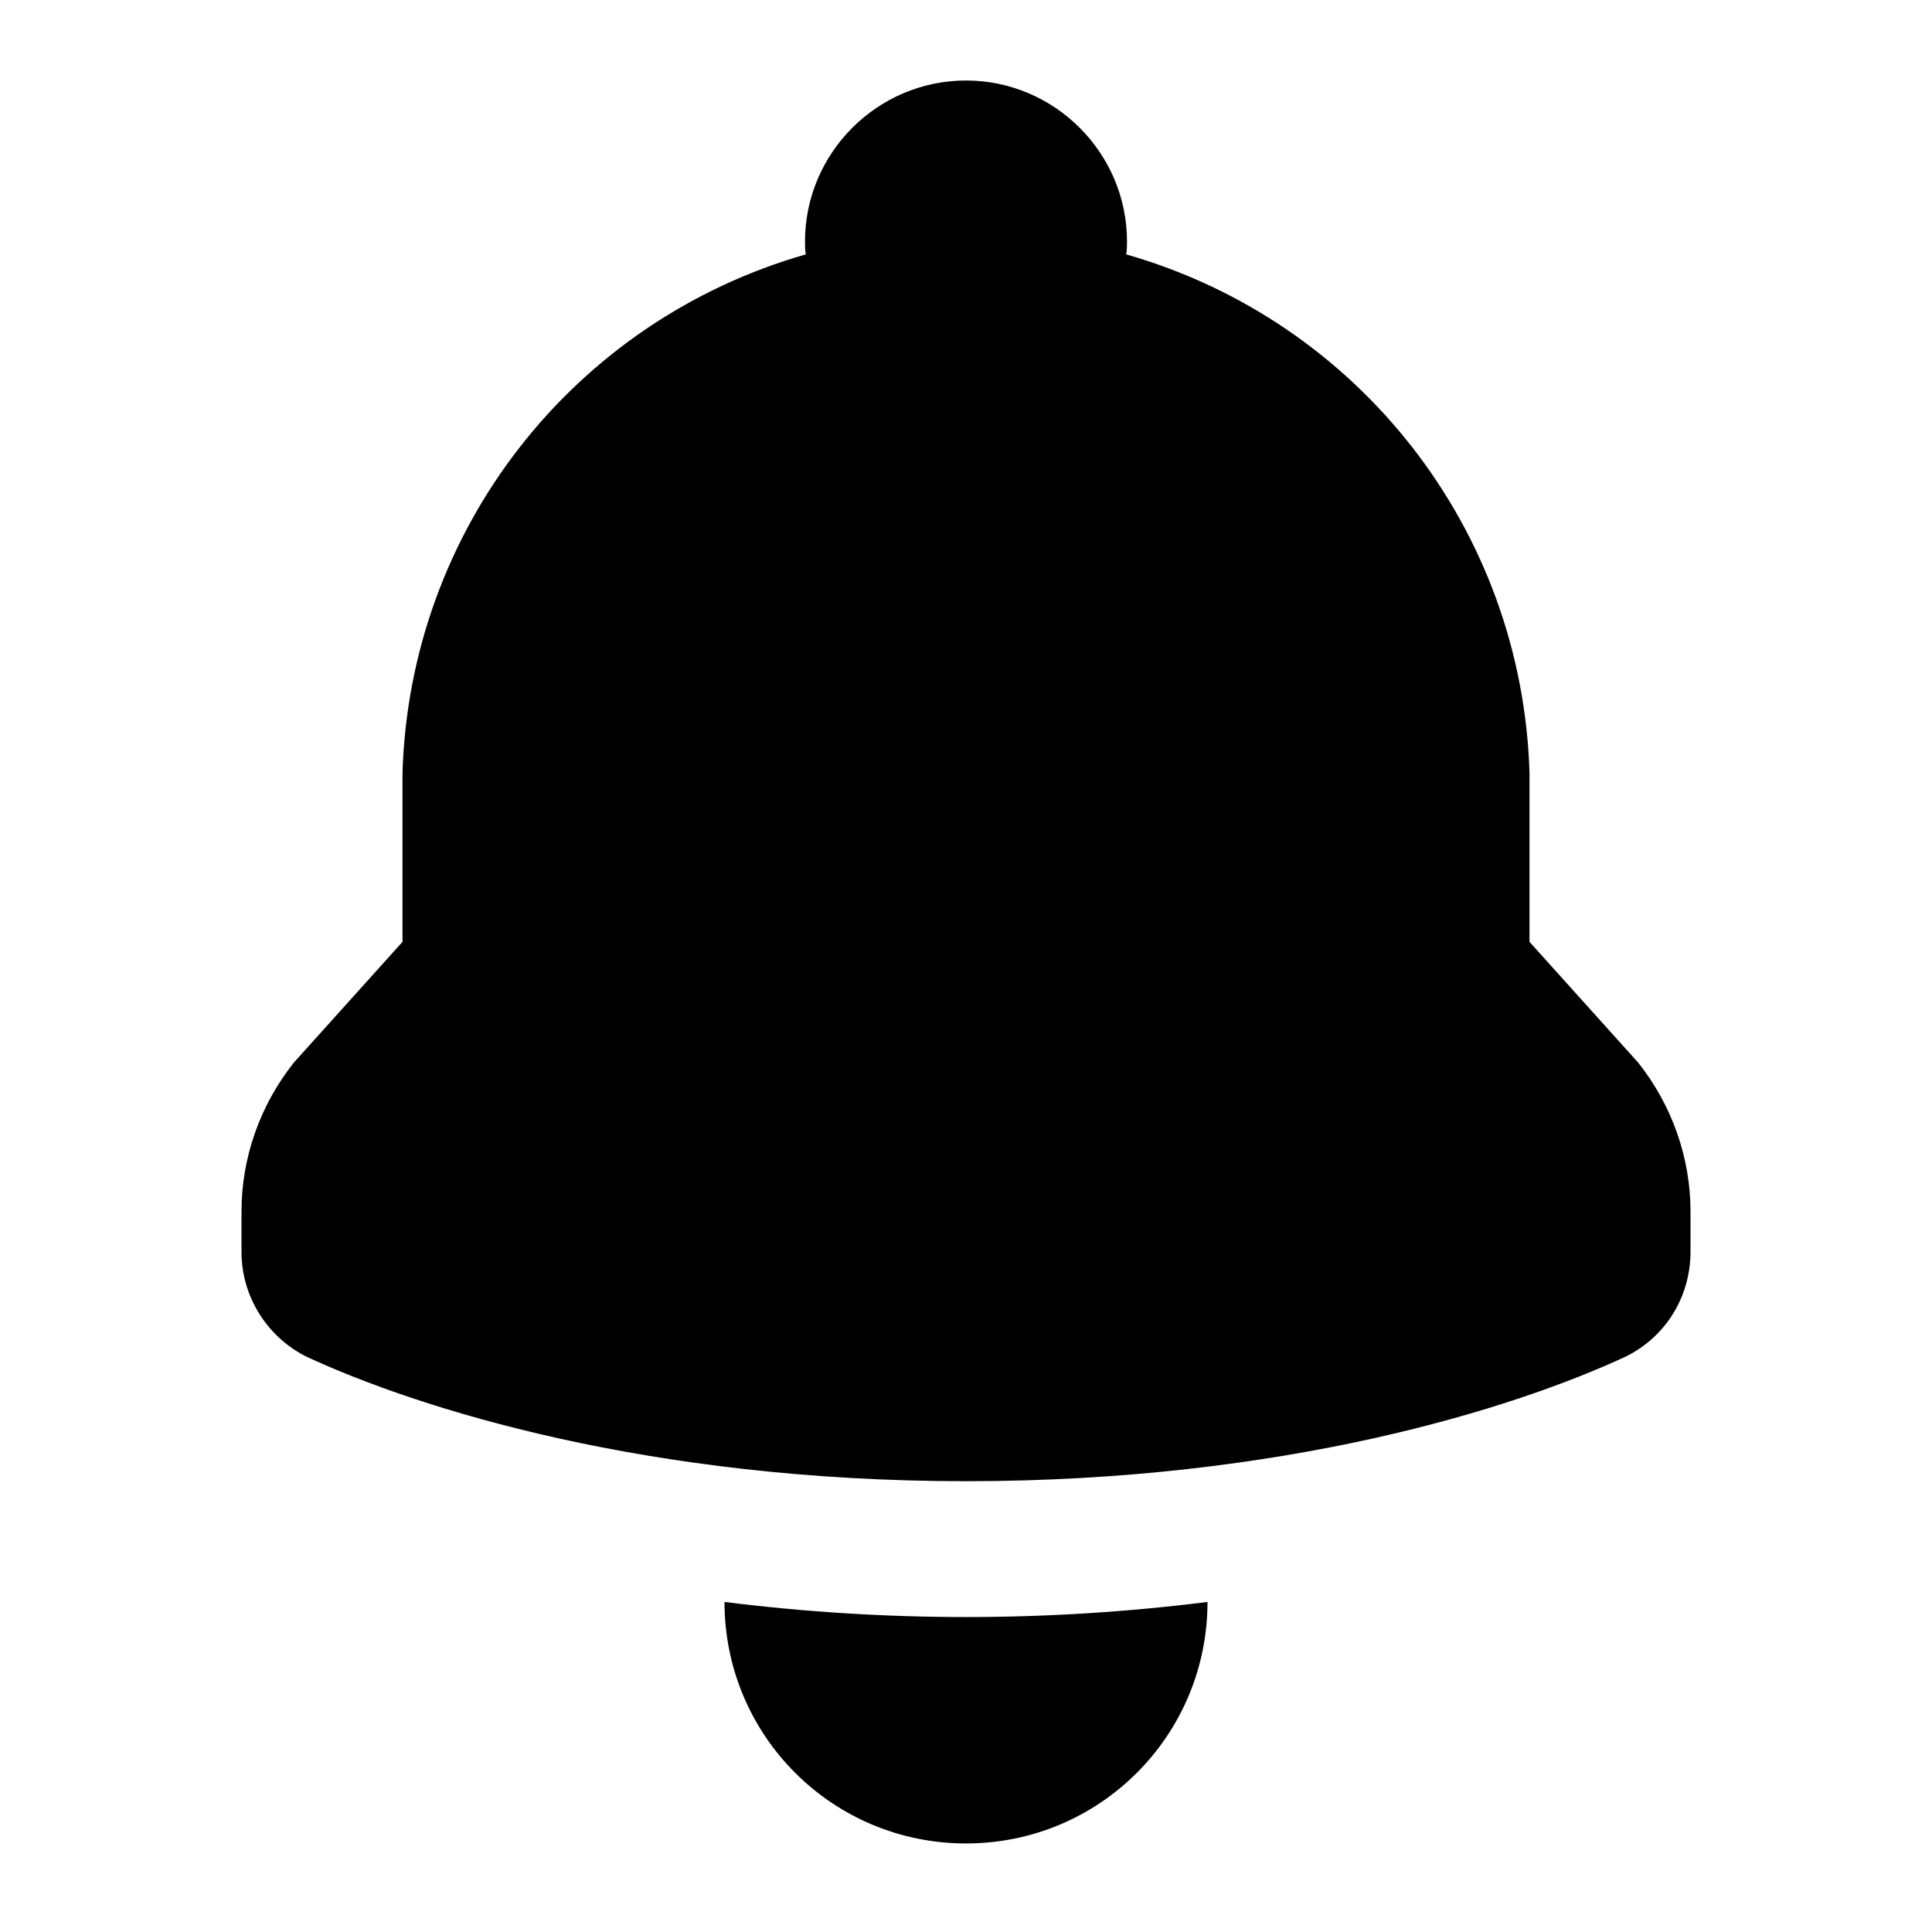
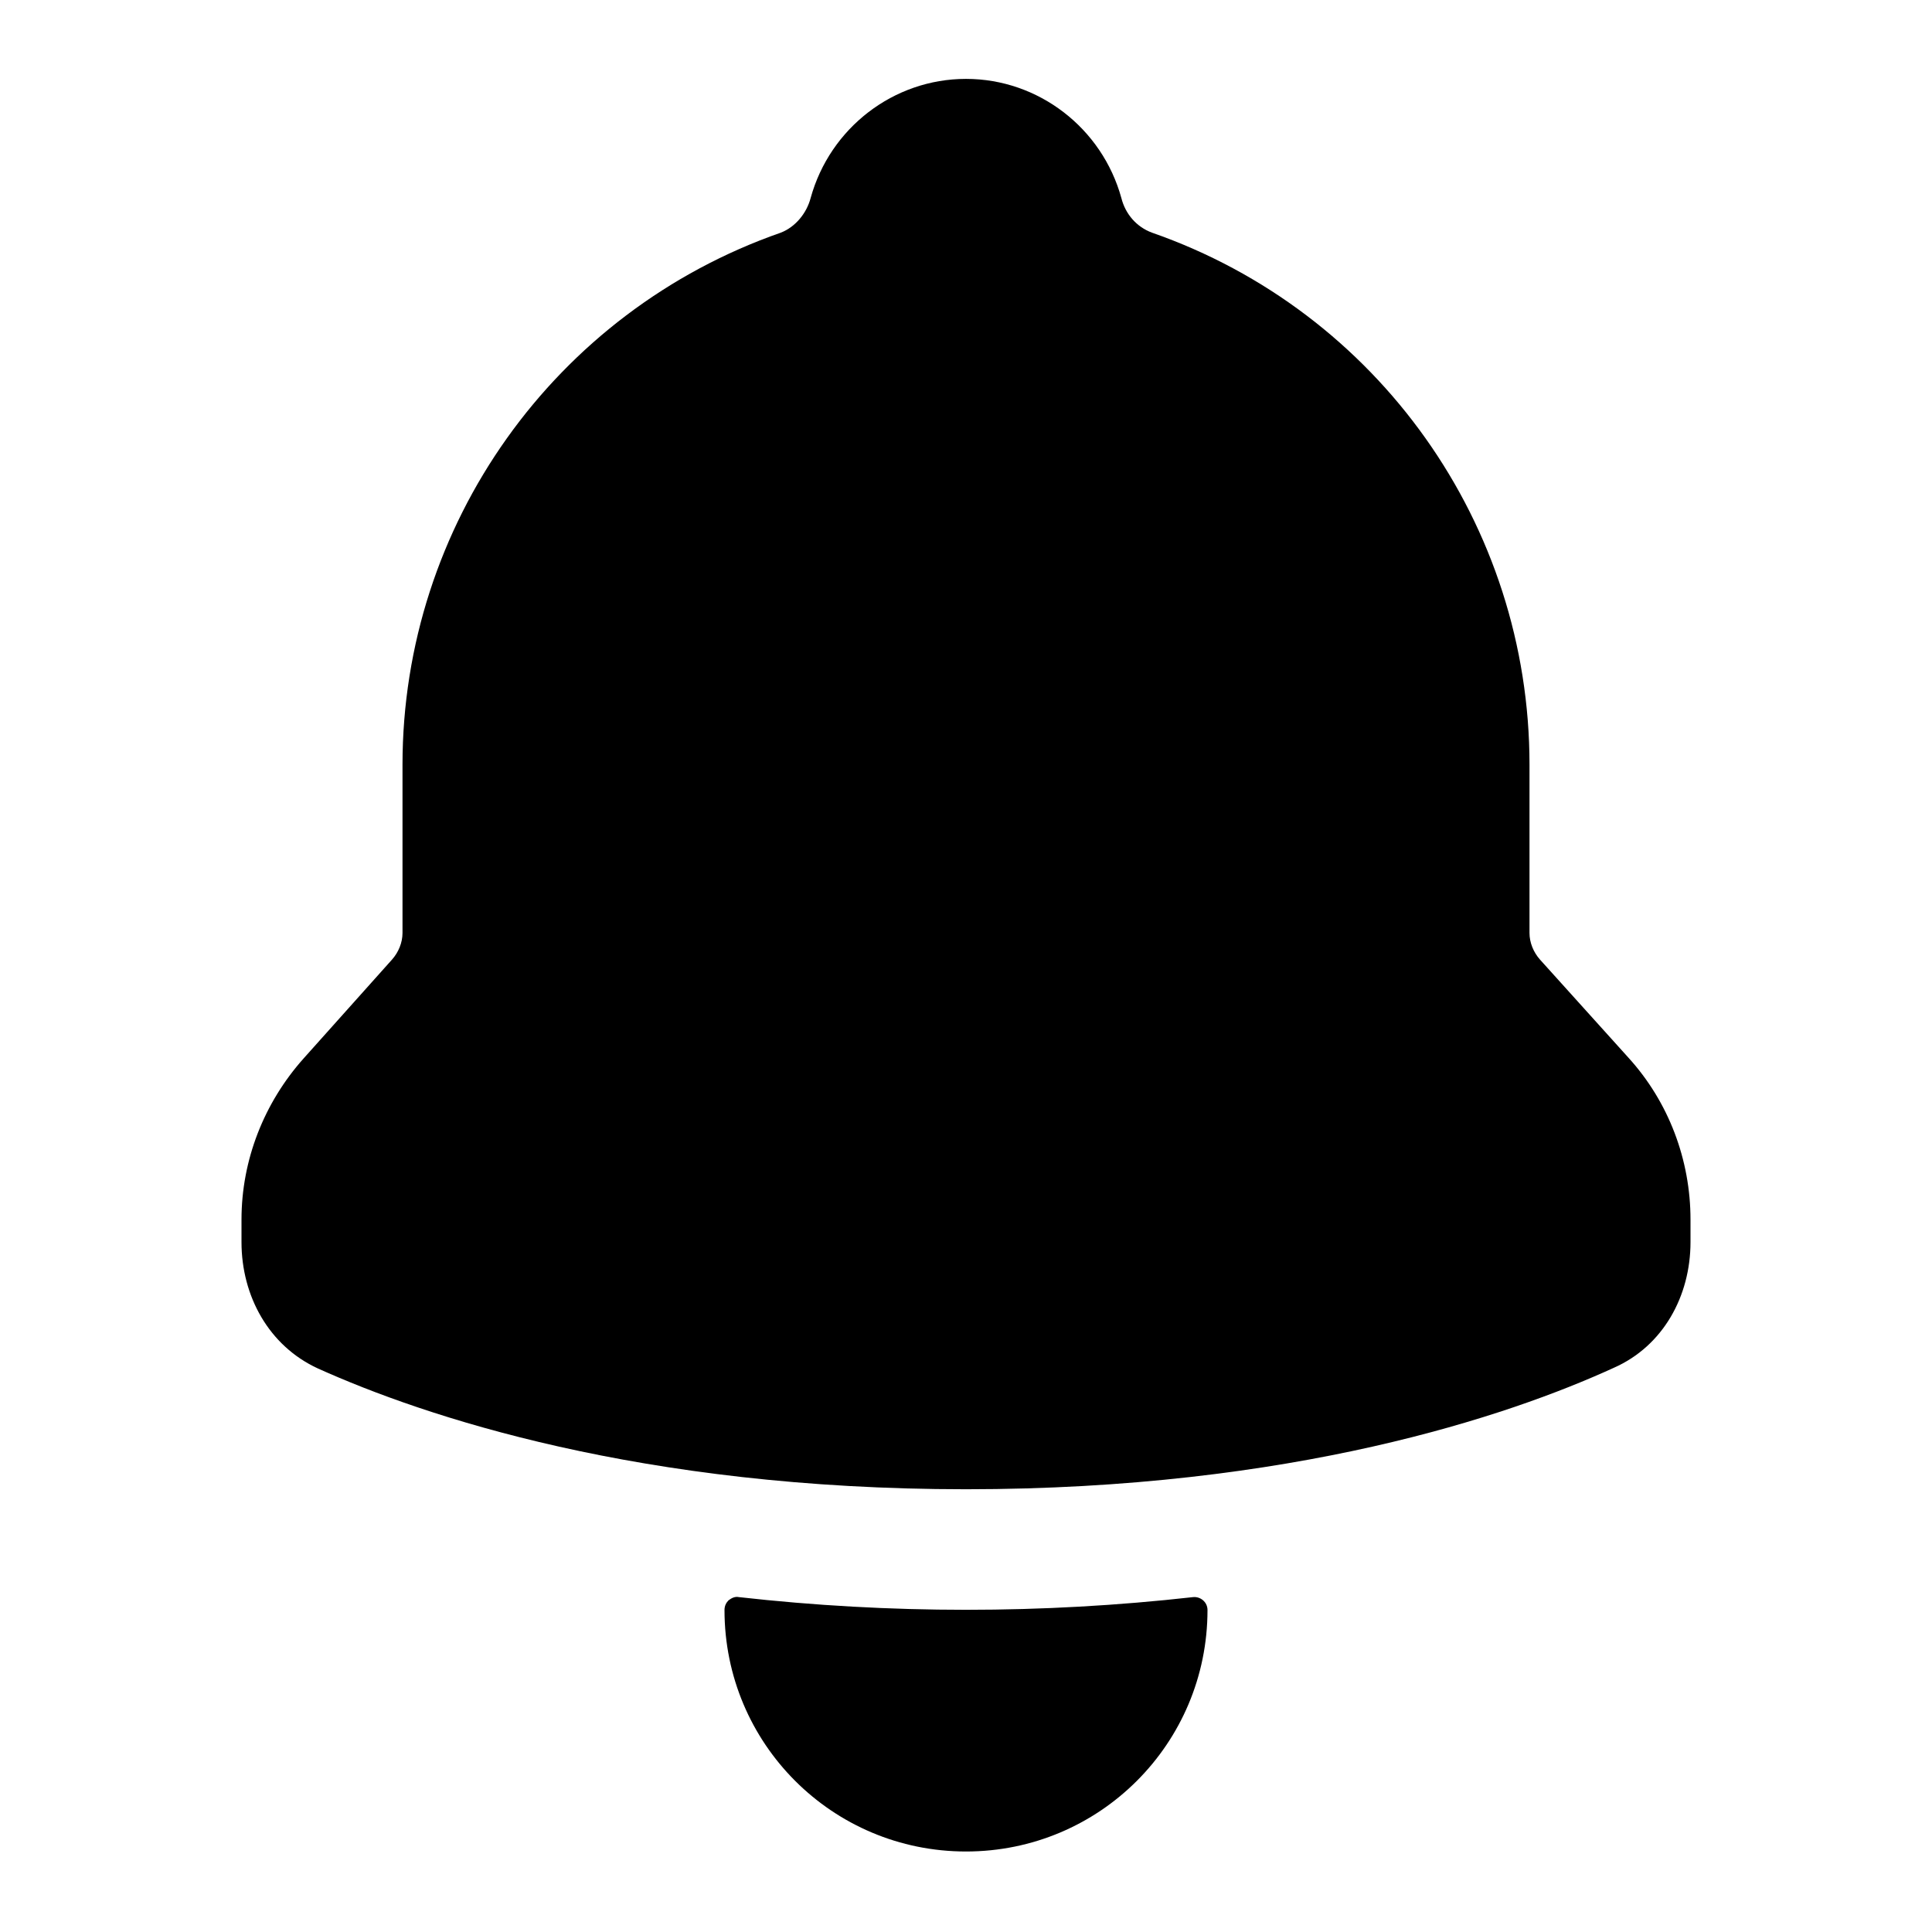
<svg xmlns="http://www.w3.org/2000/svg" viewBox="0 0 24 24" fill="currentColor">
-   <path fill-rule="evenodd" d="M10 3C10 1.9 10.9 1 12 1C13.1 1 14 1.9 14 3C14 3.05 14 3.11 13.99 3.16C16.89 3.99 18.91 6.59 19 9.6L19 11.7L20.35 13.2C20.77 13.73 21 14.38 21 15.05L21 15.55C21 16.1 20.7 16.6 20.2 16.85C18.8 17.5 15.95 18.4 12 18.4C8.05 18.4 5.2 17.5 3.8 16.85C3.31 16.6 3 16.1 3 15.55L3 15.05C3 14.38 3.23 13.73 3.65 13.2L5 11.7L5 9.6C5.09 6.59 7.11 3.99 10.01 3.16C10 3.11 10 3.05 10 3ZM9 19.9C10.99 20.15 13.01 20.15 15 19.9C15 21.56 13.66 22.9 12 22.9C10.34 22.9 9 21.56 9 19.9Z" />
+   <path fill-rule="evenodd" d="M9.7 2.89C9.88 2.82 10.02 2.65 10.07 2.46C10.31 1.59 11.1 0.98 12 0.98C12.9 0.98 13.69 1.59 13.93 2.46C13.98 2.66 14.12 2.82 14.31 2.89C17.12 3.87 19 6.52 19 9.5L19 11.59C19 11.71 19.05 11.83 19.13 11.92L20.23 13.14C20.73 13.69 21 14.41 21 15.15L21 15.43C21 16.1 20.66 16.72 20.05 16.99C18.74 17.59 16.05 18.5 12 18.5C7.95 18.5 5.26 17.59 3.95 17C3.34 16.72 3 16.1 3 15.43L3 15.15C3 14.41 3.28 13.7 3.77 13.15L4.87 11.92C4.95 11.83 5 11.71 5 11.59L5 9.5C5 6.52 6.89 3.87 9.7 2.89ZM9.18 19.84C11.05 20.05 12.95 20.05 14.82 19.84C14.91 19.83 15 19.9 15 20C15 21.66 13.66 23 12 23C10.34 23 9 21.66 9 20C9 19.95 9.02 19.91 9.05 19.88C9.09 19.85 9.13 19.83 9.18 19.84Z" />
</svg>
